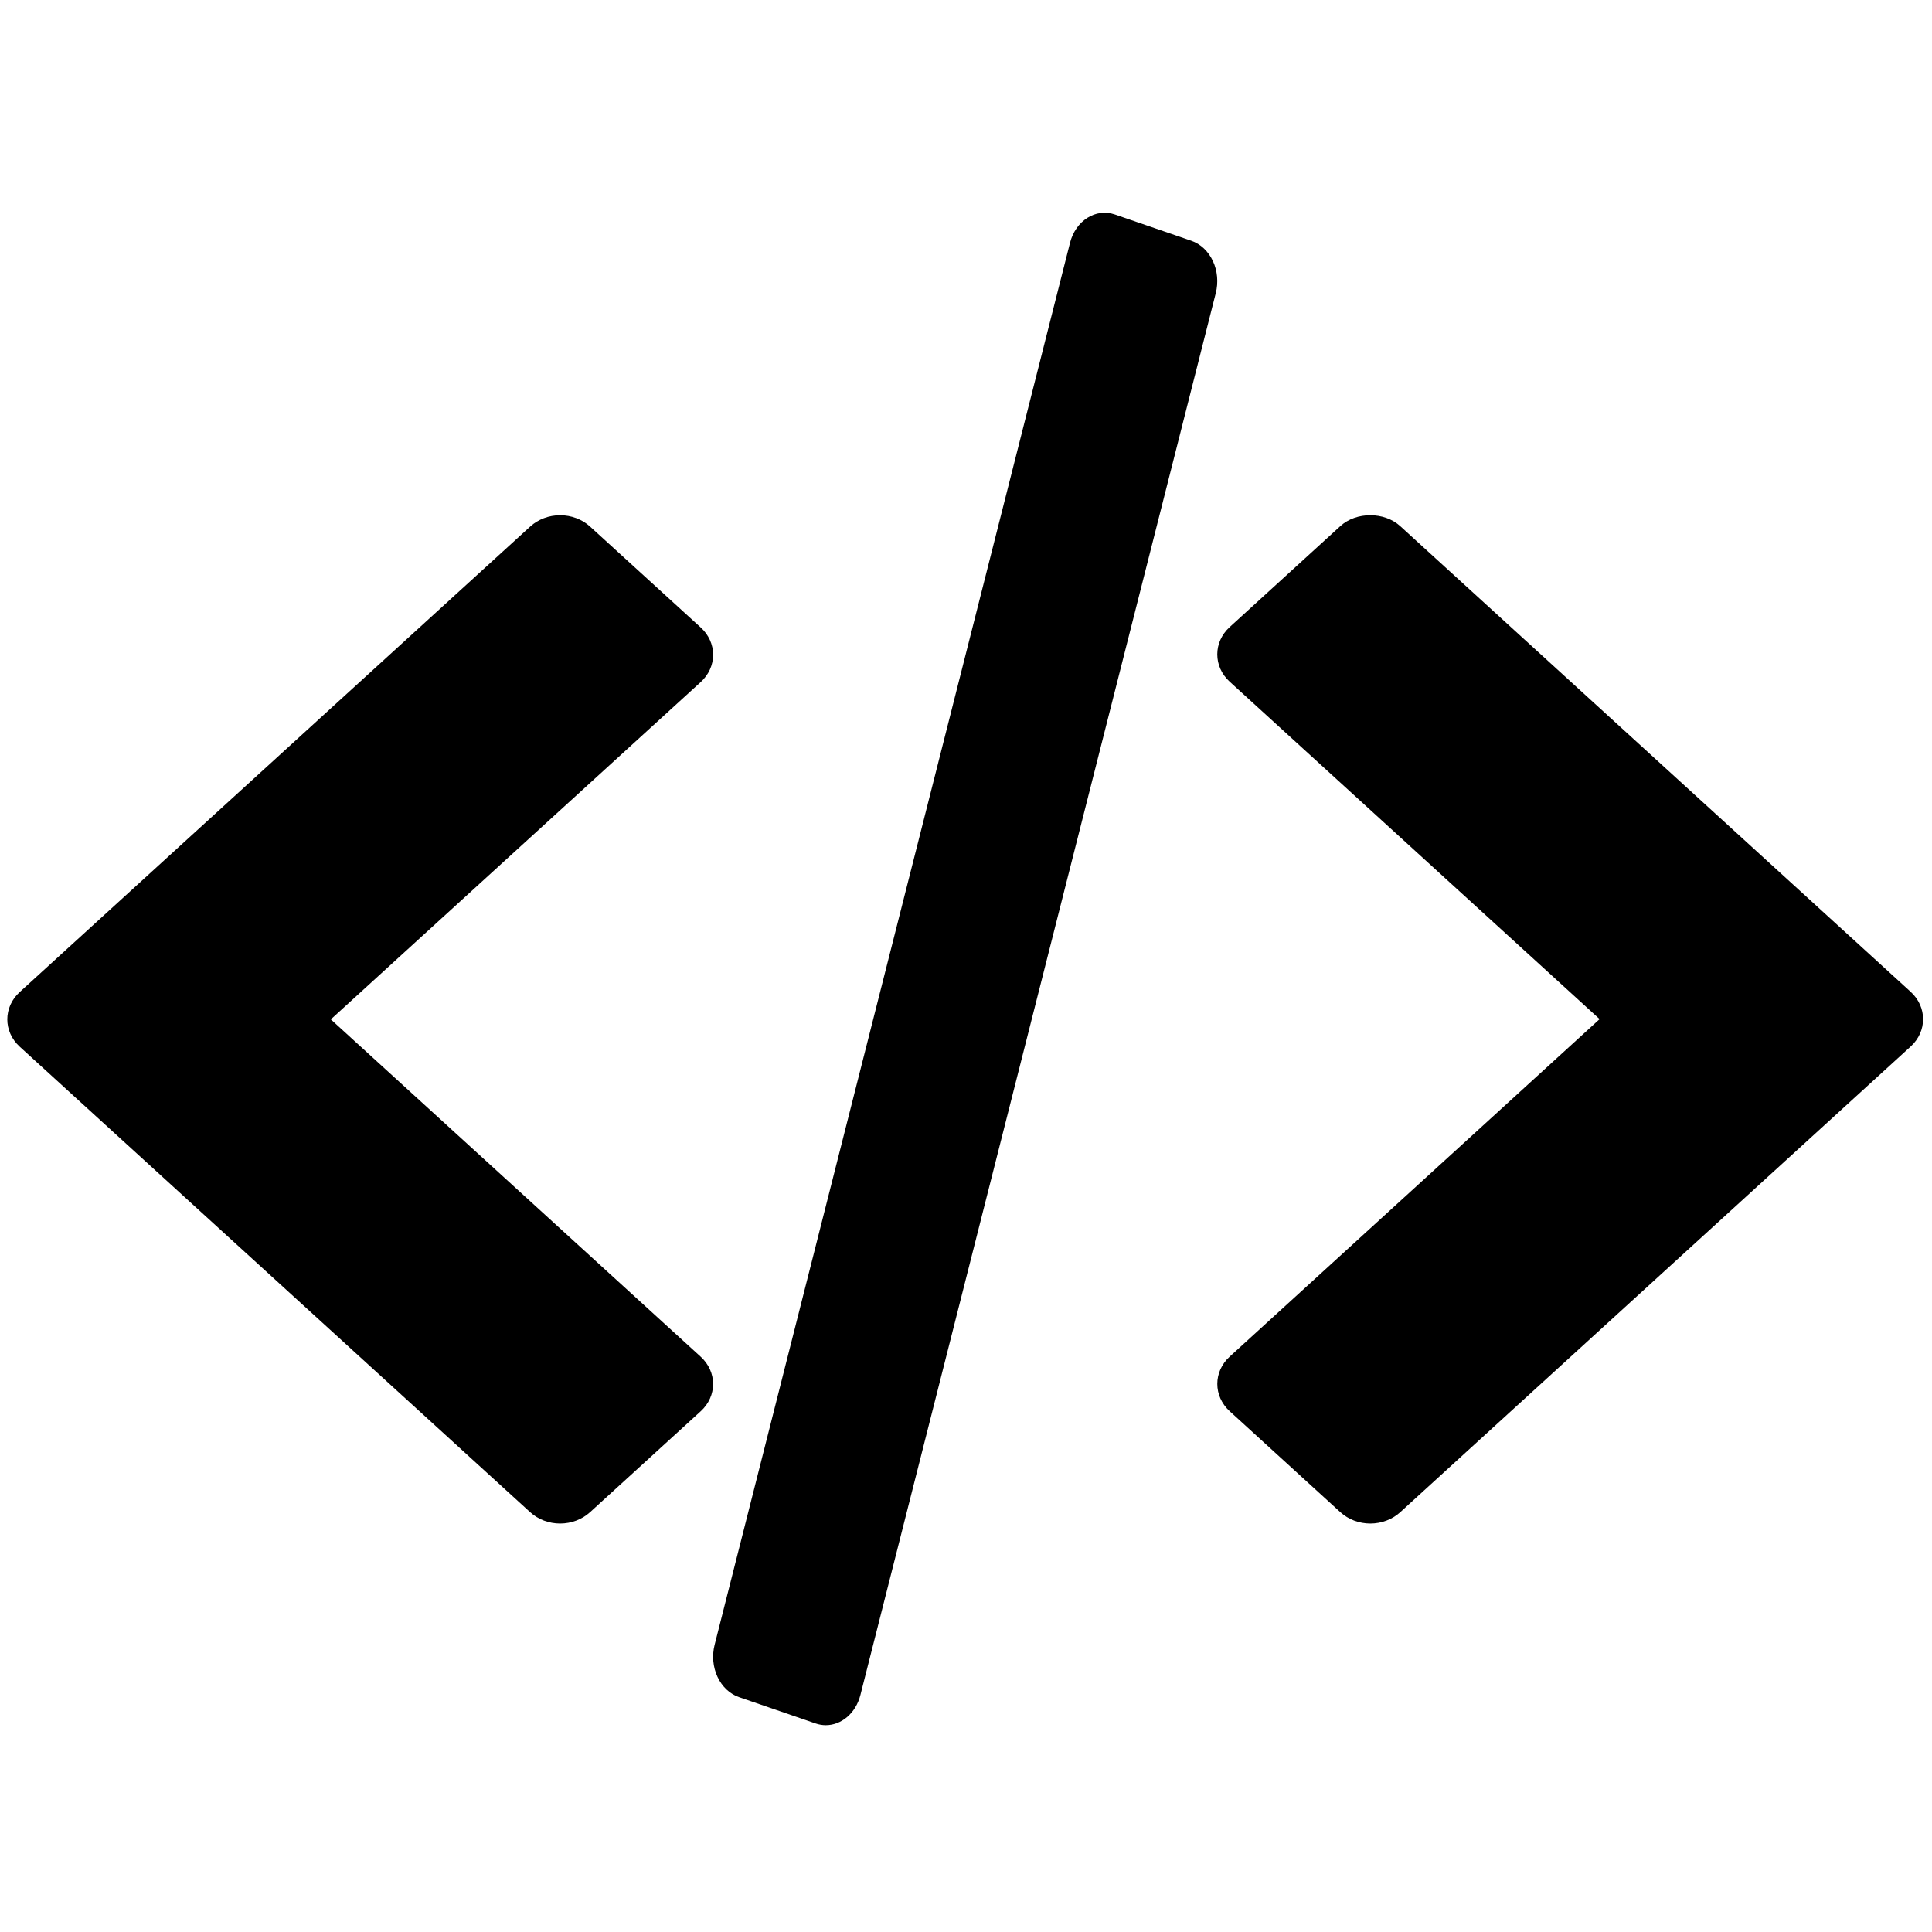
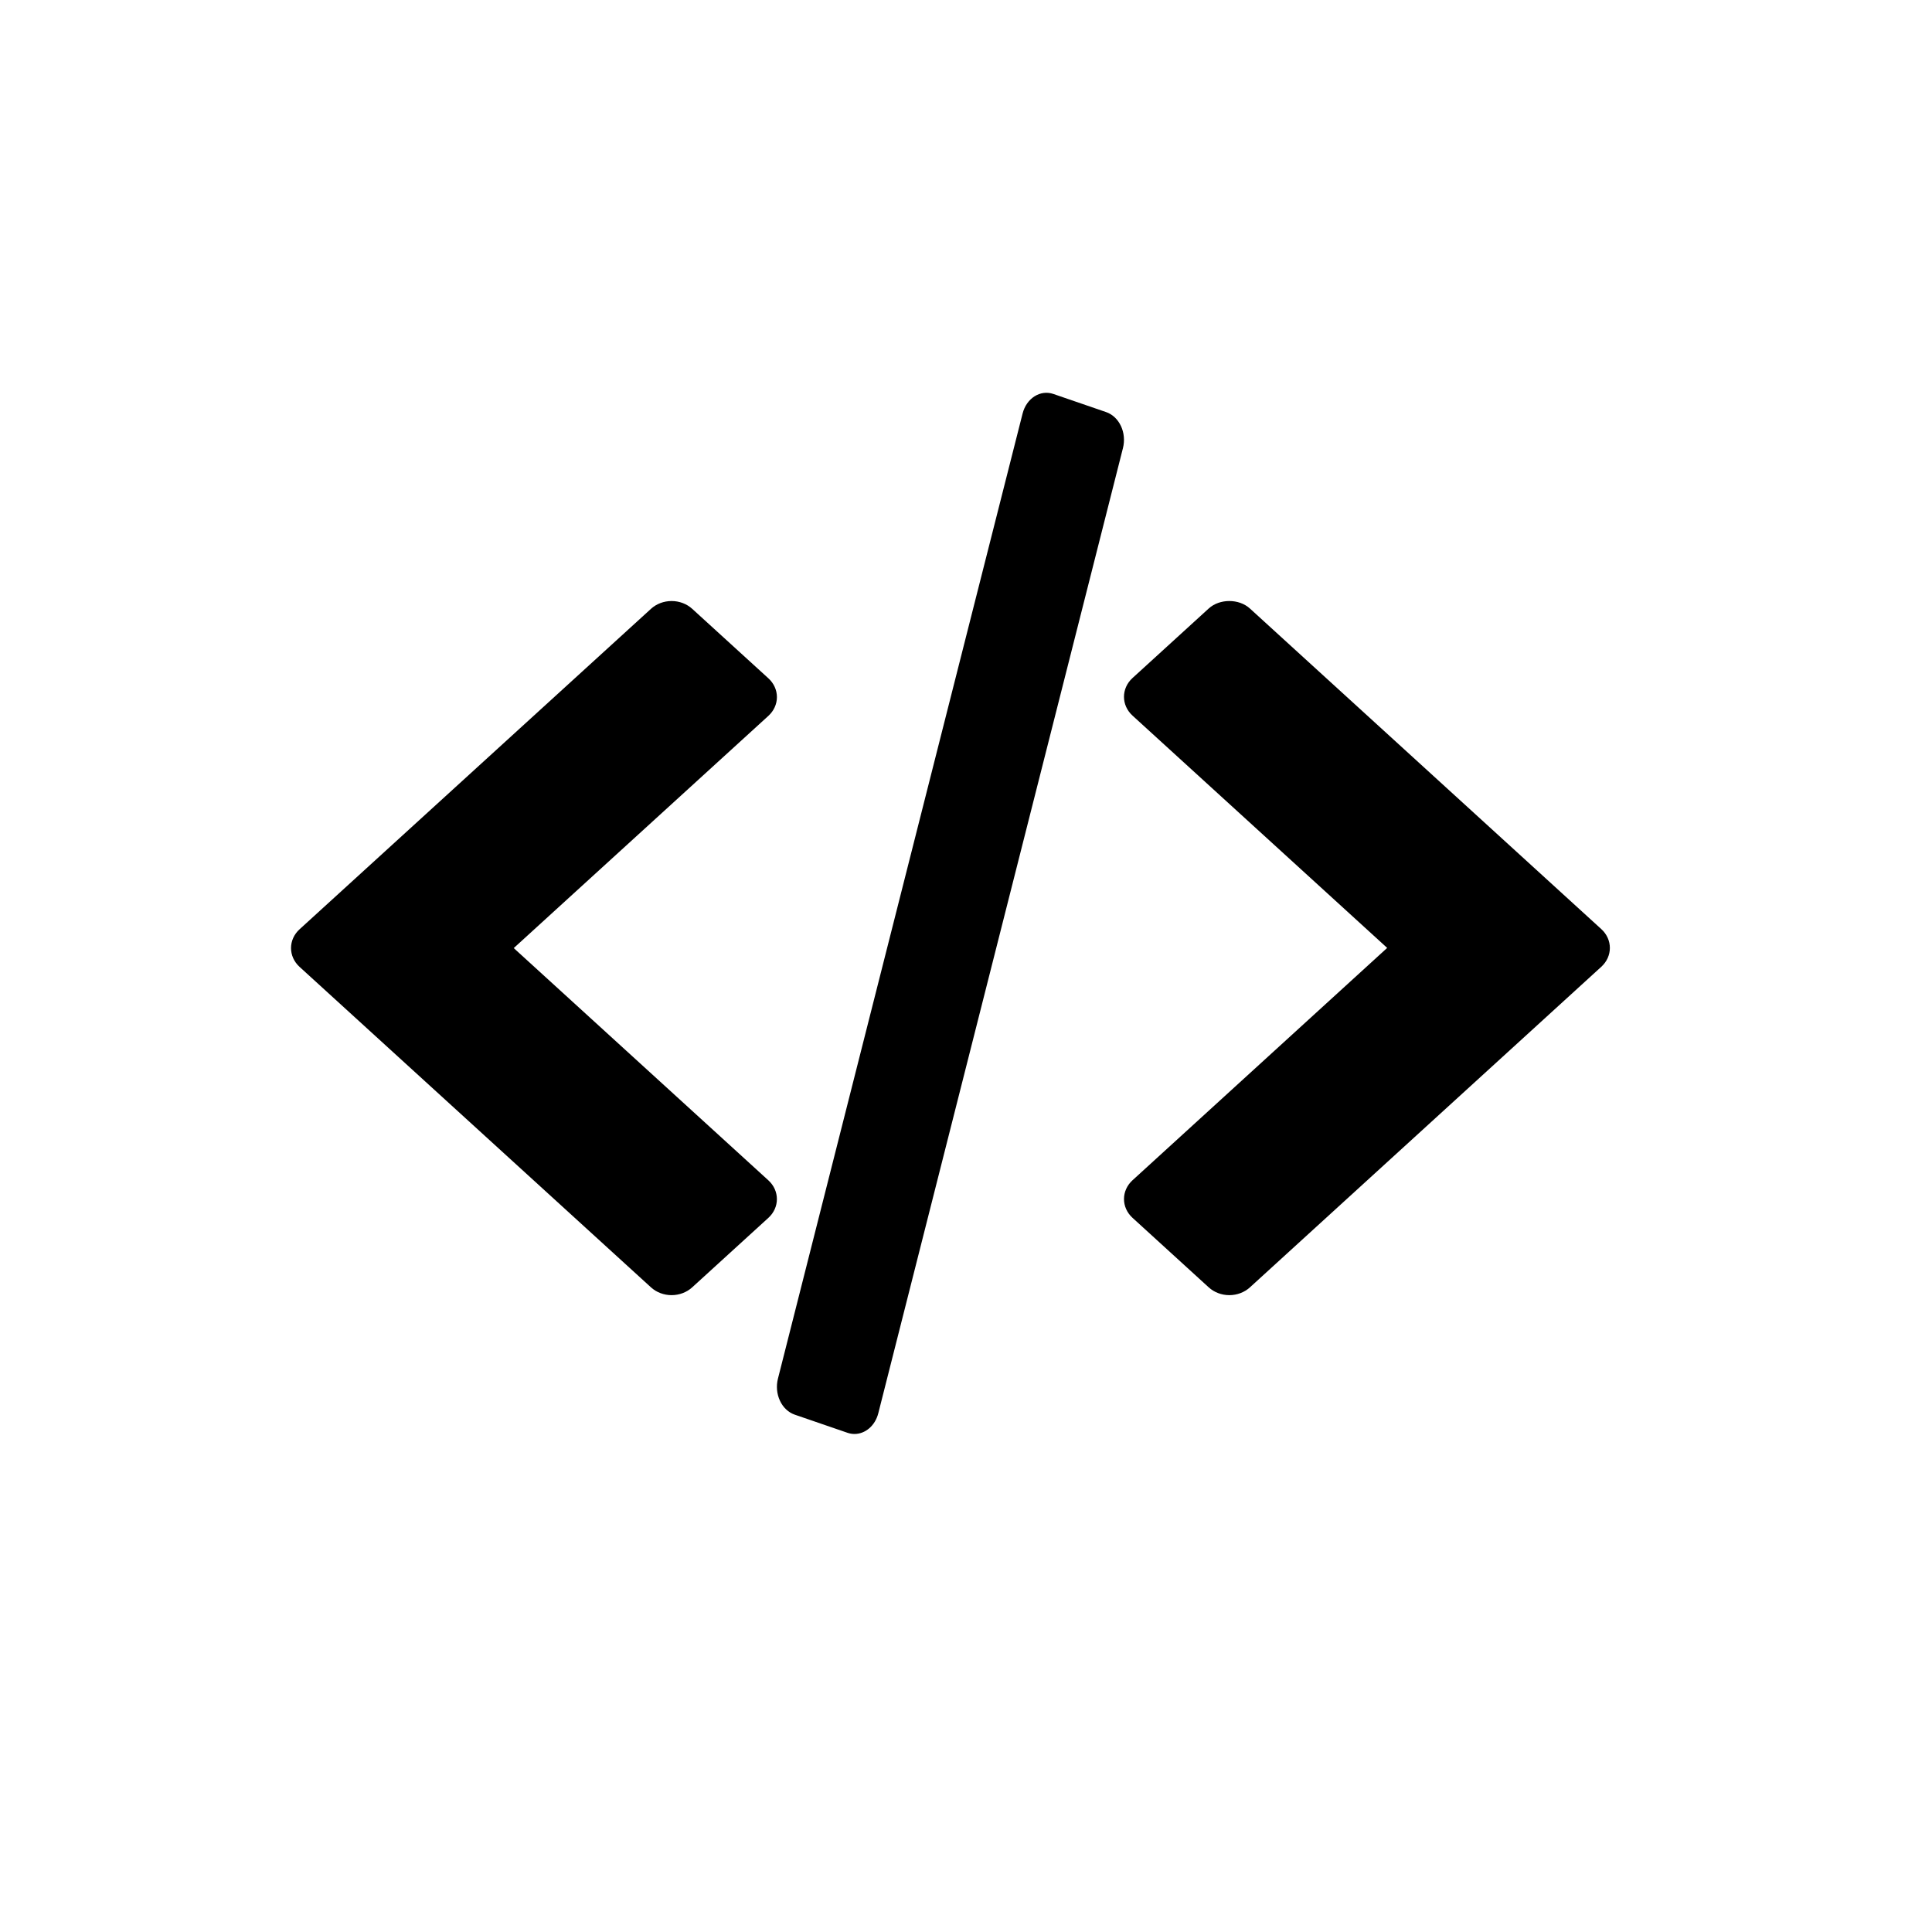
- <svg xmlns="http://www.w3.org/2000/svg" version="1.1" id="Ebene_5" x="0px" y="0px" width="512px" height="512px" viewBox="75.793 100 352.464 283.031" enable-background="new 0 0 512 512">
+ <svg xmlns="http://www.w3.org/2000/svg" version="1.1" id="Ebene_5" x="0px" y="0px" width="512px" height="512px" viewBox="0 0 512 512" enable-background="new 0 0 512 512" xml:space="preserve">
  <g>
-     <path d="M424.369,246.227l-93.133-84.967c-2.896-2.642-8.02-2.642-10.916,0l-20.191,18.421c-3.016,2.751-3.016,7.211,0,9.963 l67.486,61.561l-67.482,61.572c-3.016,2.751-3.016,7.211,0,9.963l20.191,18.421c1.448,1.321,3.413,2.068,5.46,2.068 c2.043,0,4.012-0.747,5.46-2.068l93.125-84.963C427.385,253.442,427.385,248.979,424.369,246.227z" />
-     <path d="M205.892,184.736c0-1.866-0.811-3.659-2.263-4.979l-20.19-18.414c-1.448-1.321-3.413-2.064-5.46-2.064 c-2.046,0-4.012,0.743-5.46,2.064l-93.131,84.926c-3.016,2.75-3.016,7.208,0,9.962l93.127,84.93c1.448,1.32,3.413,2.067,5.46,2.067 s4.012-0.747,5.46-2.067l20.19-18.414c3.016-2.747,3.016-7.205-0.008-9.955l-67.47-61.541l67.481-61.537 C205.077,188.394,205.892,186.605,205.892,184.736z" />
-     <path d="M293.145,109.213l-13.966-4.801c-3.486-1.205-7.156,1.124-8.184,5.189l-64.834,255.764 c-0.494,1.953-0.303,4.053,0.53,5.837c0.833,1.792,2.247,3.116,3.921,3.696l13.966,4.801c0.623,0.215,1.252,0.319,1.868,0.319 c2.843,0,5.469-2.165,6.316-5.507l64.834-255.768c0.494-1.953,0.306-4.053-0.53-5.837 C296.229,111.117,294.819,109.789,293.145,109.213z" />
+     <path d="M424.369,246.227l-93.133-84.967c-2.896-2.642-8.02-2.642-10.916,0l-20.191,18.421c-3.016,2.751-3.016,7.211,0,9.963   l67.486,61.561l-67.482,61.572c-3.016,2.751-3.016,7.211,0,9.963l20.191,18.421c1.448,1.321,3.413,2.068,5.46,2.068   c2.043,0,4.012-0.747,5.46-2.068l93.125-84.963C427.385,253.442,427.385,248.979,424.369,246.227z" />
+     <path d="M205.892,184.736c0-1.866-0.811-3.659-2.263-4.979l-20.19-18.414c-1.448-1.321-3.413-2.064-5.46-2.064   c-2.046,0-4.012,0.743-5.46,2.064l-93.131,84.926c-3.016,2.75-3.016,7.208,0,9.962l93.127,84.93c1.448,1.32,3.413,2.067,5.46,2.067   s4.012-0.747,5.46-2.067l20.19-18.414c3.016-2.747,3.016-7.205-0.008-9.955l-67.47-61.541l67.481-61.537   C205.077,188.394,205.892,186.605,205.892,184.736z" />
+     <path d="M293.145,109.213l-13.966-4.801c-3.486-1.205-7.156,1.124-8.184,5.189l-64.834,255.764   c-0.494,1.953-0.303,4.053,0.53,5.837c0.833,1.792,2.247,3.116,3.921,3.696l13.966,4.801c0.623,0.215,1.252,0.319,1.868,0.319   c2.843,0,5.469-2.165,6.316-5.507l64.834-255.768c0.494-1.953,0.306-4.053-0.53-5.837   C296.229,111.117,294.819,109.789,293.145,109.213z" />
  </g>
</svg>
